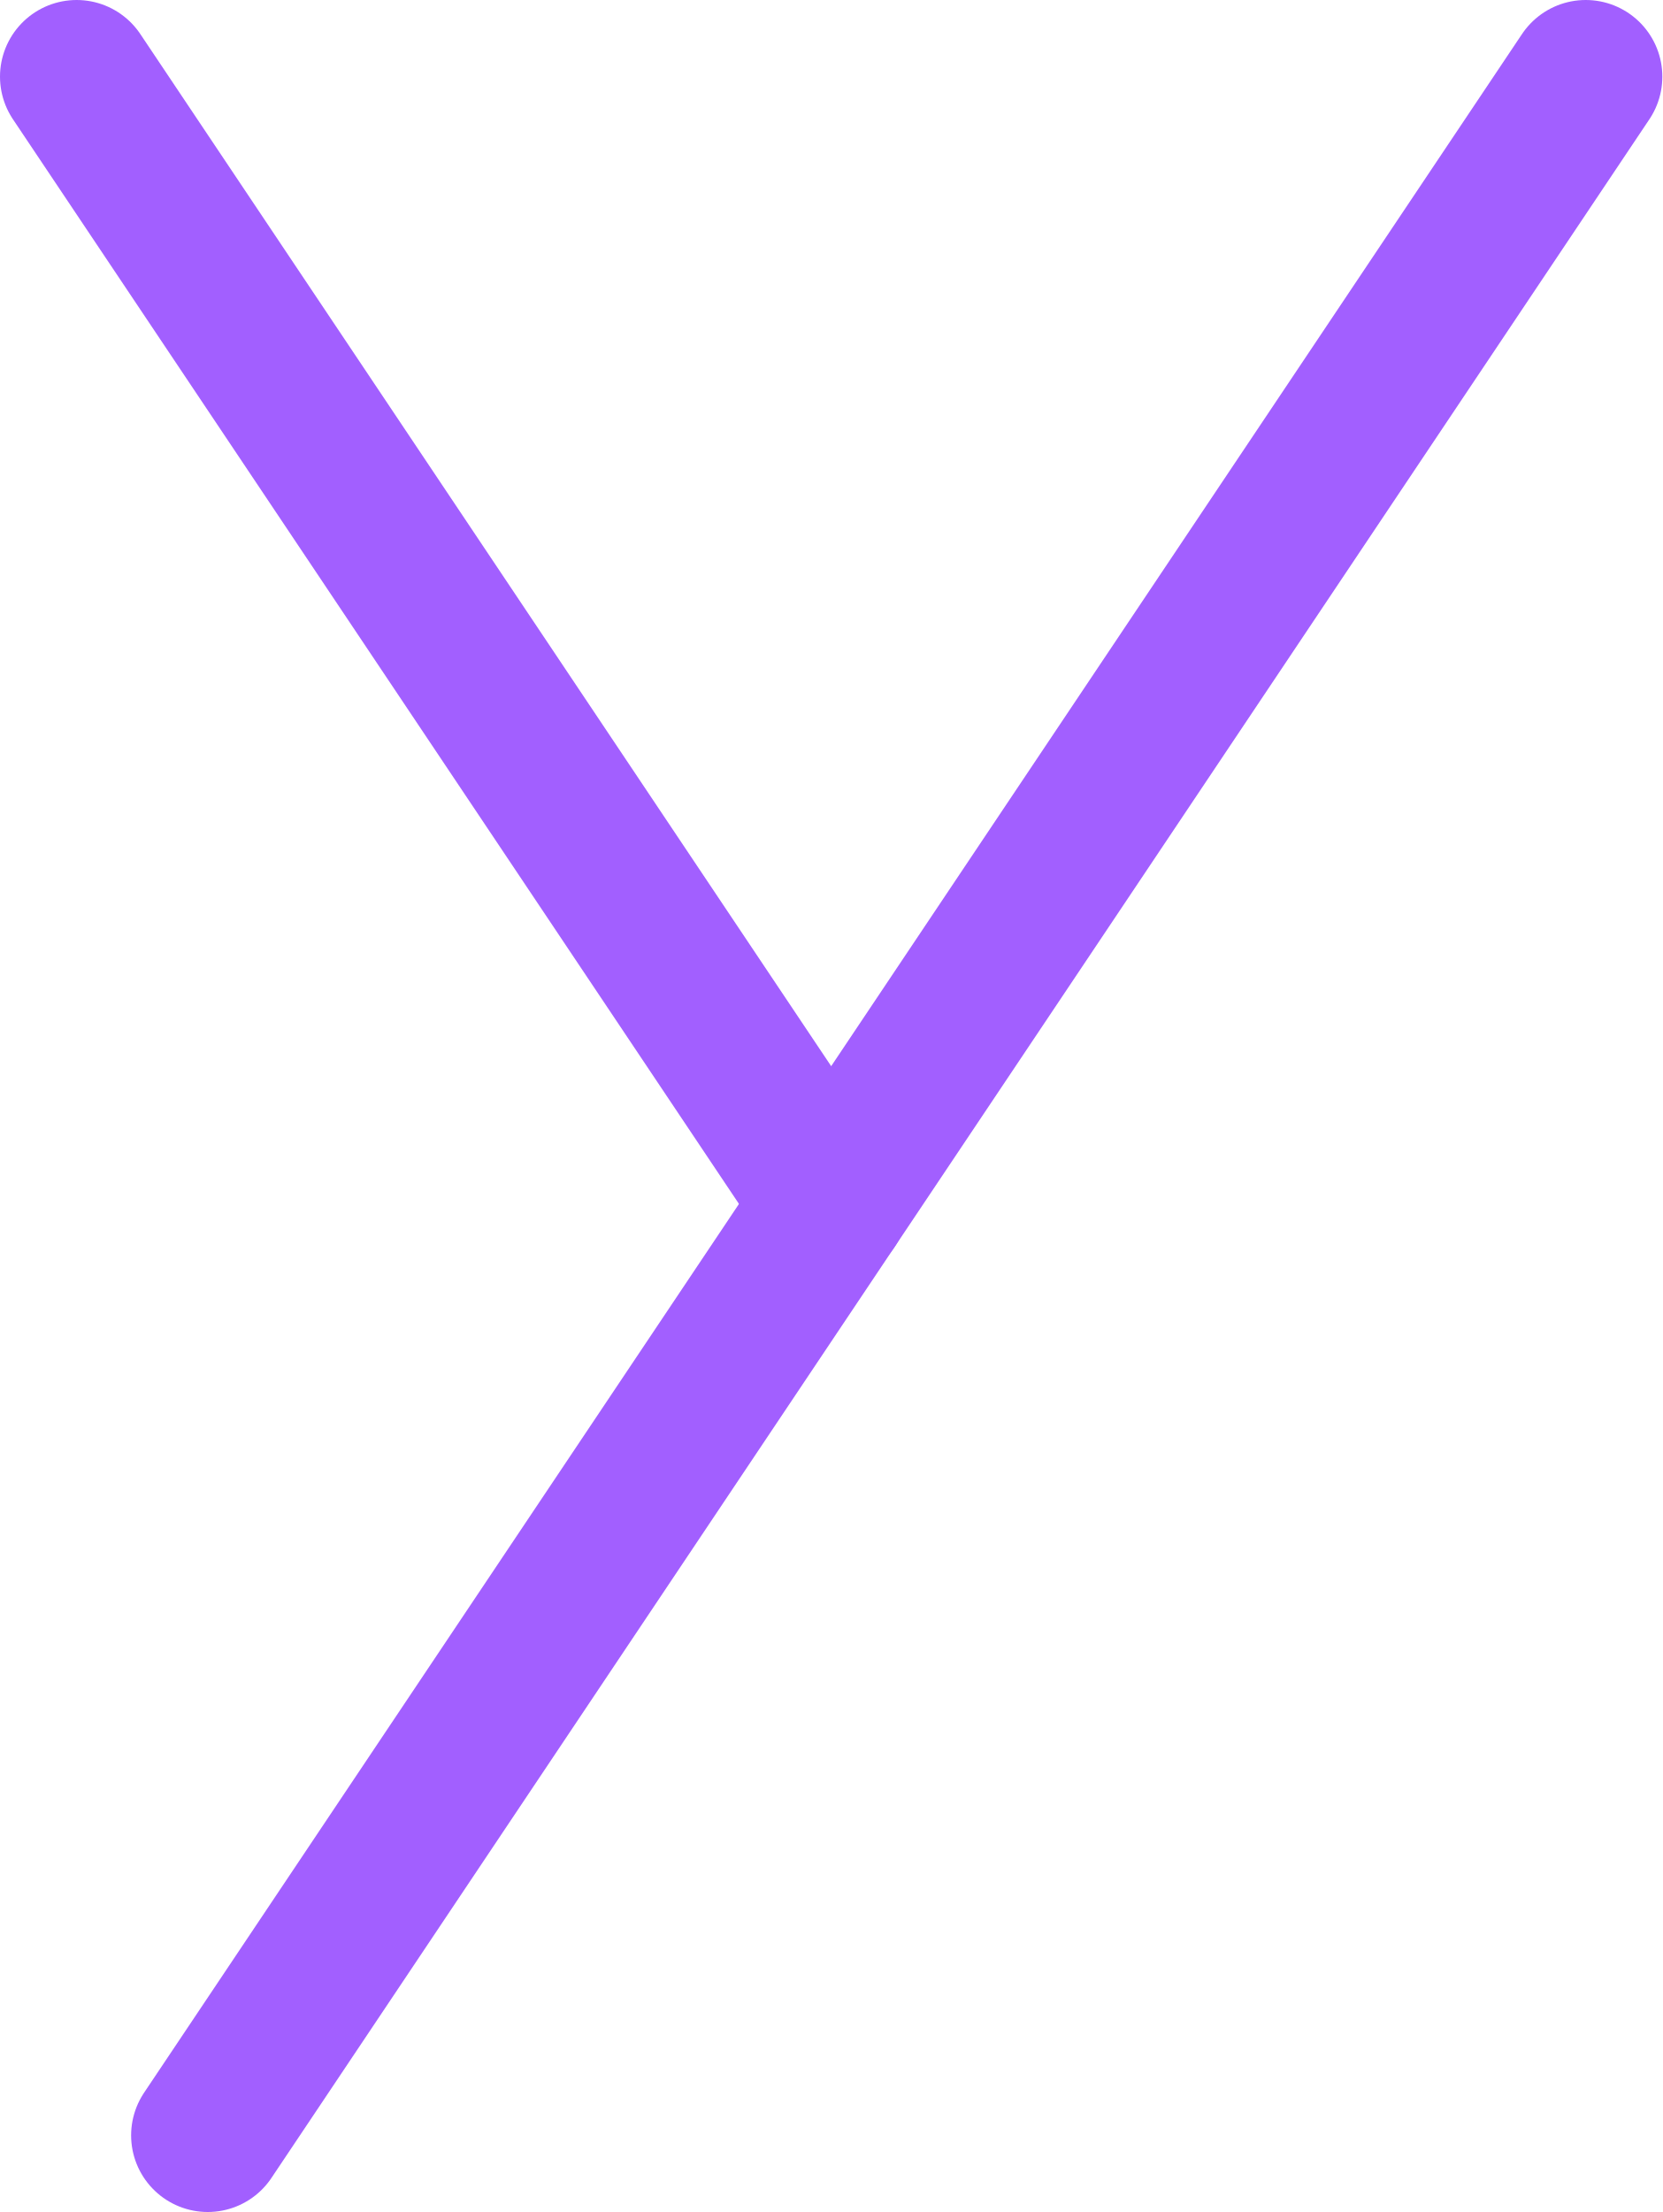
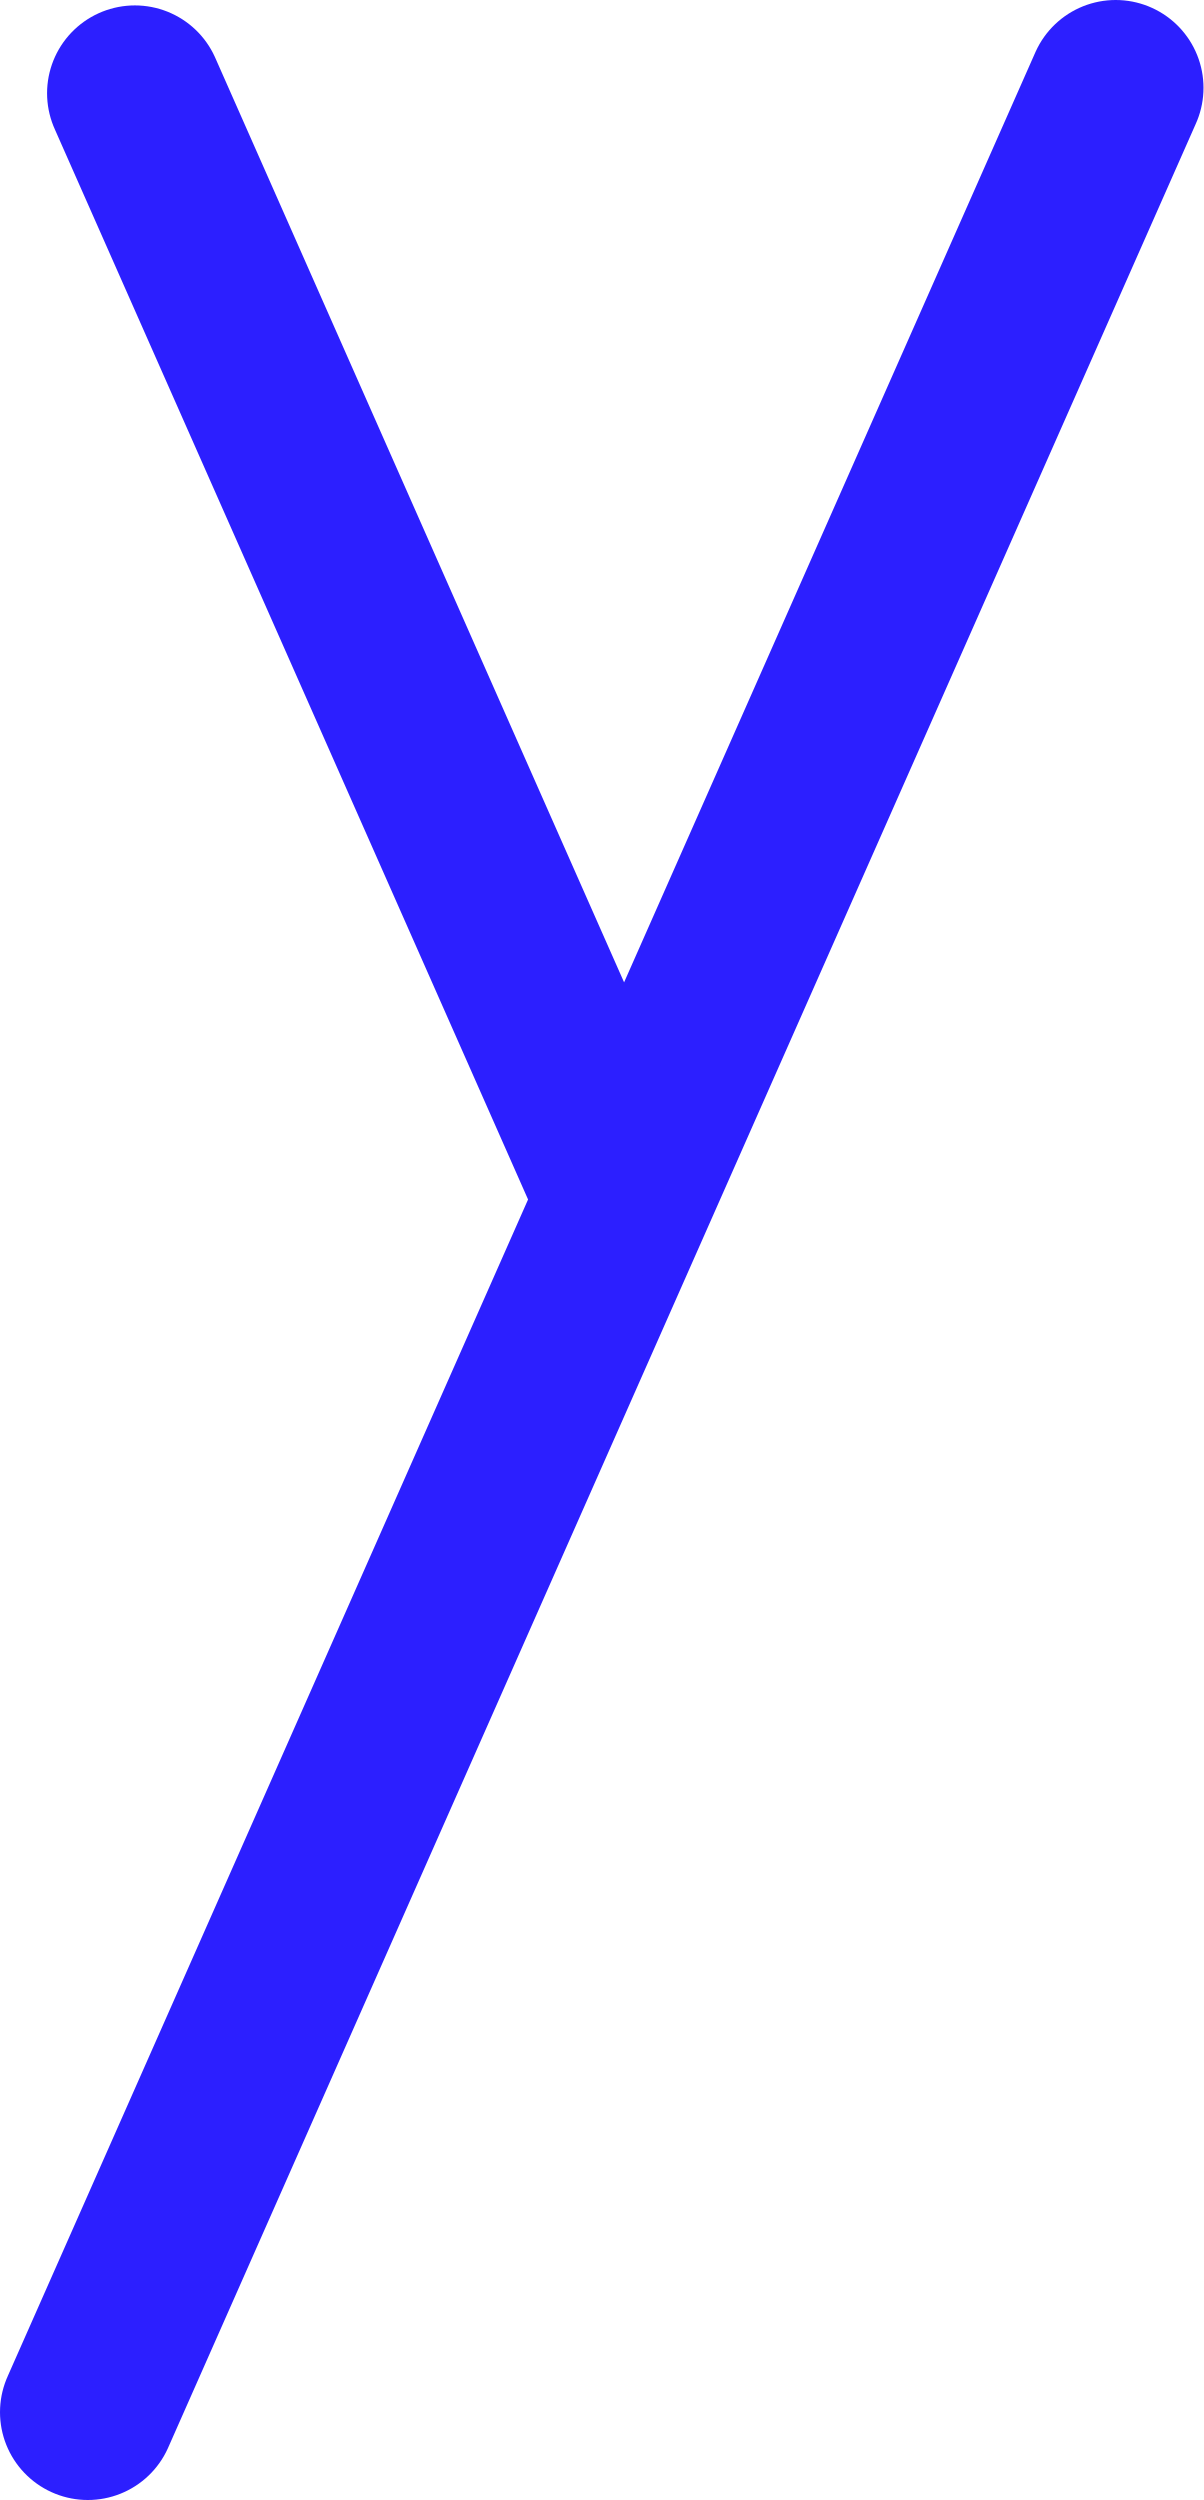
- <svg xmlns="http://www.w3.org/2000/svg" id="g" viewBox="0 0 27.119 36.077">
+ <svg xmlns="http://www.w3.org/2000/svg" id="g" viewBox="0 0 17.13 35.584">
  <defs>
    <style>
      .cls-1 {
        fill: none;
-         stroke: #a25fff;
+         stroke: #2c1fff;
        stroke-linecap: round;
        stroke-miterlimit: 10;
        stroke-width: 2.5px;
      }
    </style>
  </defs>
-   <line id="_1" data-name="1" class="cls-1" x1="1.25" y1="1.25" x2="13.56" y2="19.636" />
-   <line id="_2" data-name="2" class="cls-1" x1="25.869" y1="1.25" x2="3.389" y2="34.827" />
+   <line id="_2" data-name=" 2" class="cls-1" x1="1.25" y1="34.334" x2="15.88" y2="1.25" />
+   <line id="_1" data-name=" 1" class="cls-1" x1="8.825" y1="16.942" x2="1.92" y2="1.327" />
</svg>
